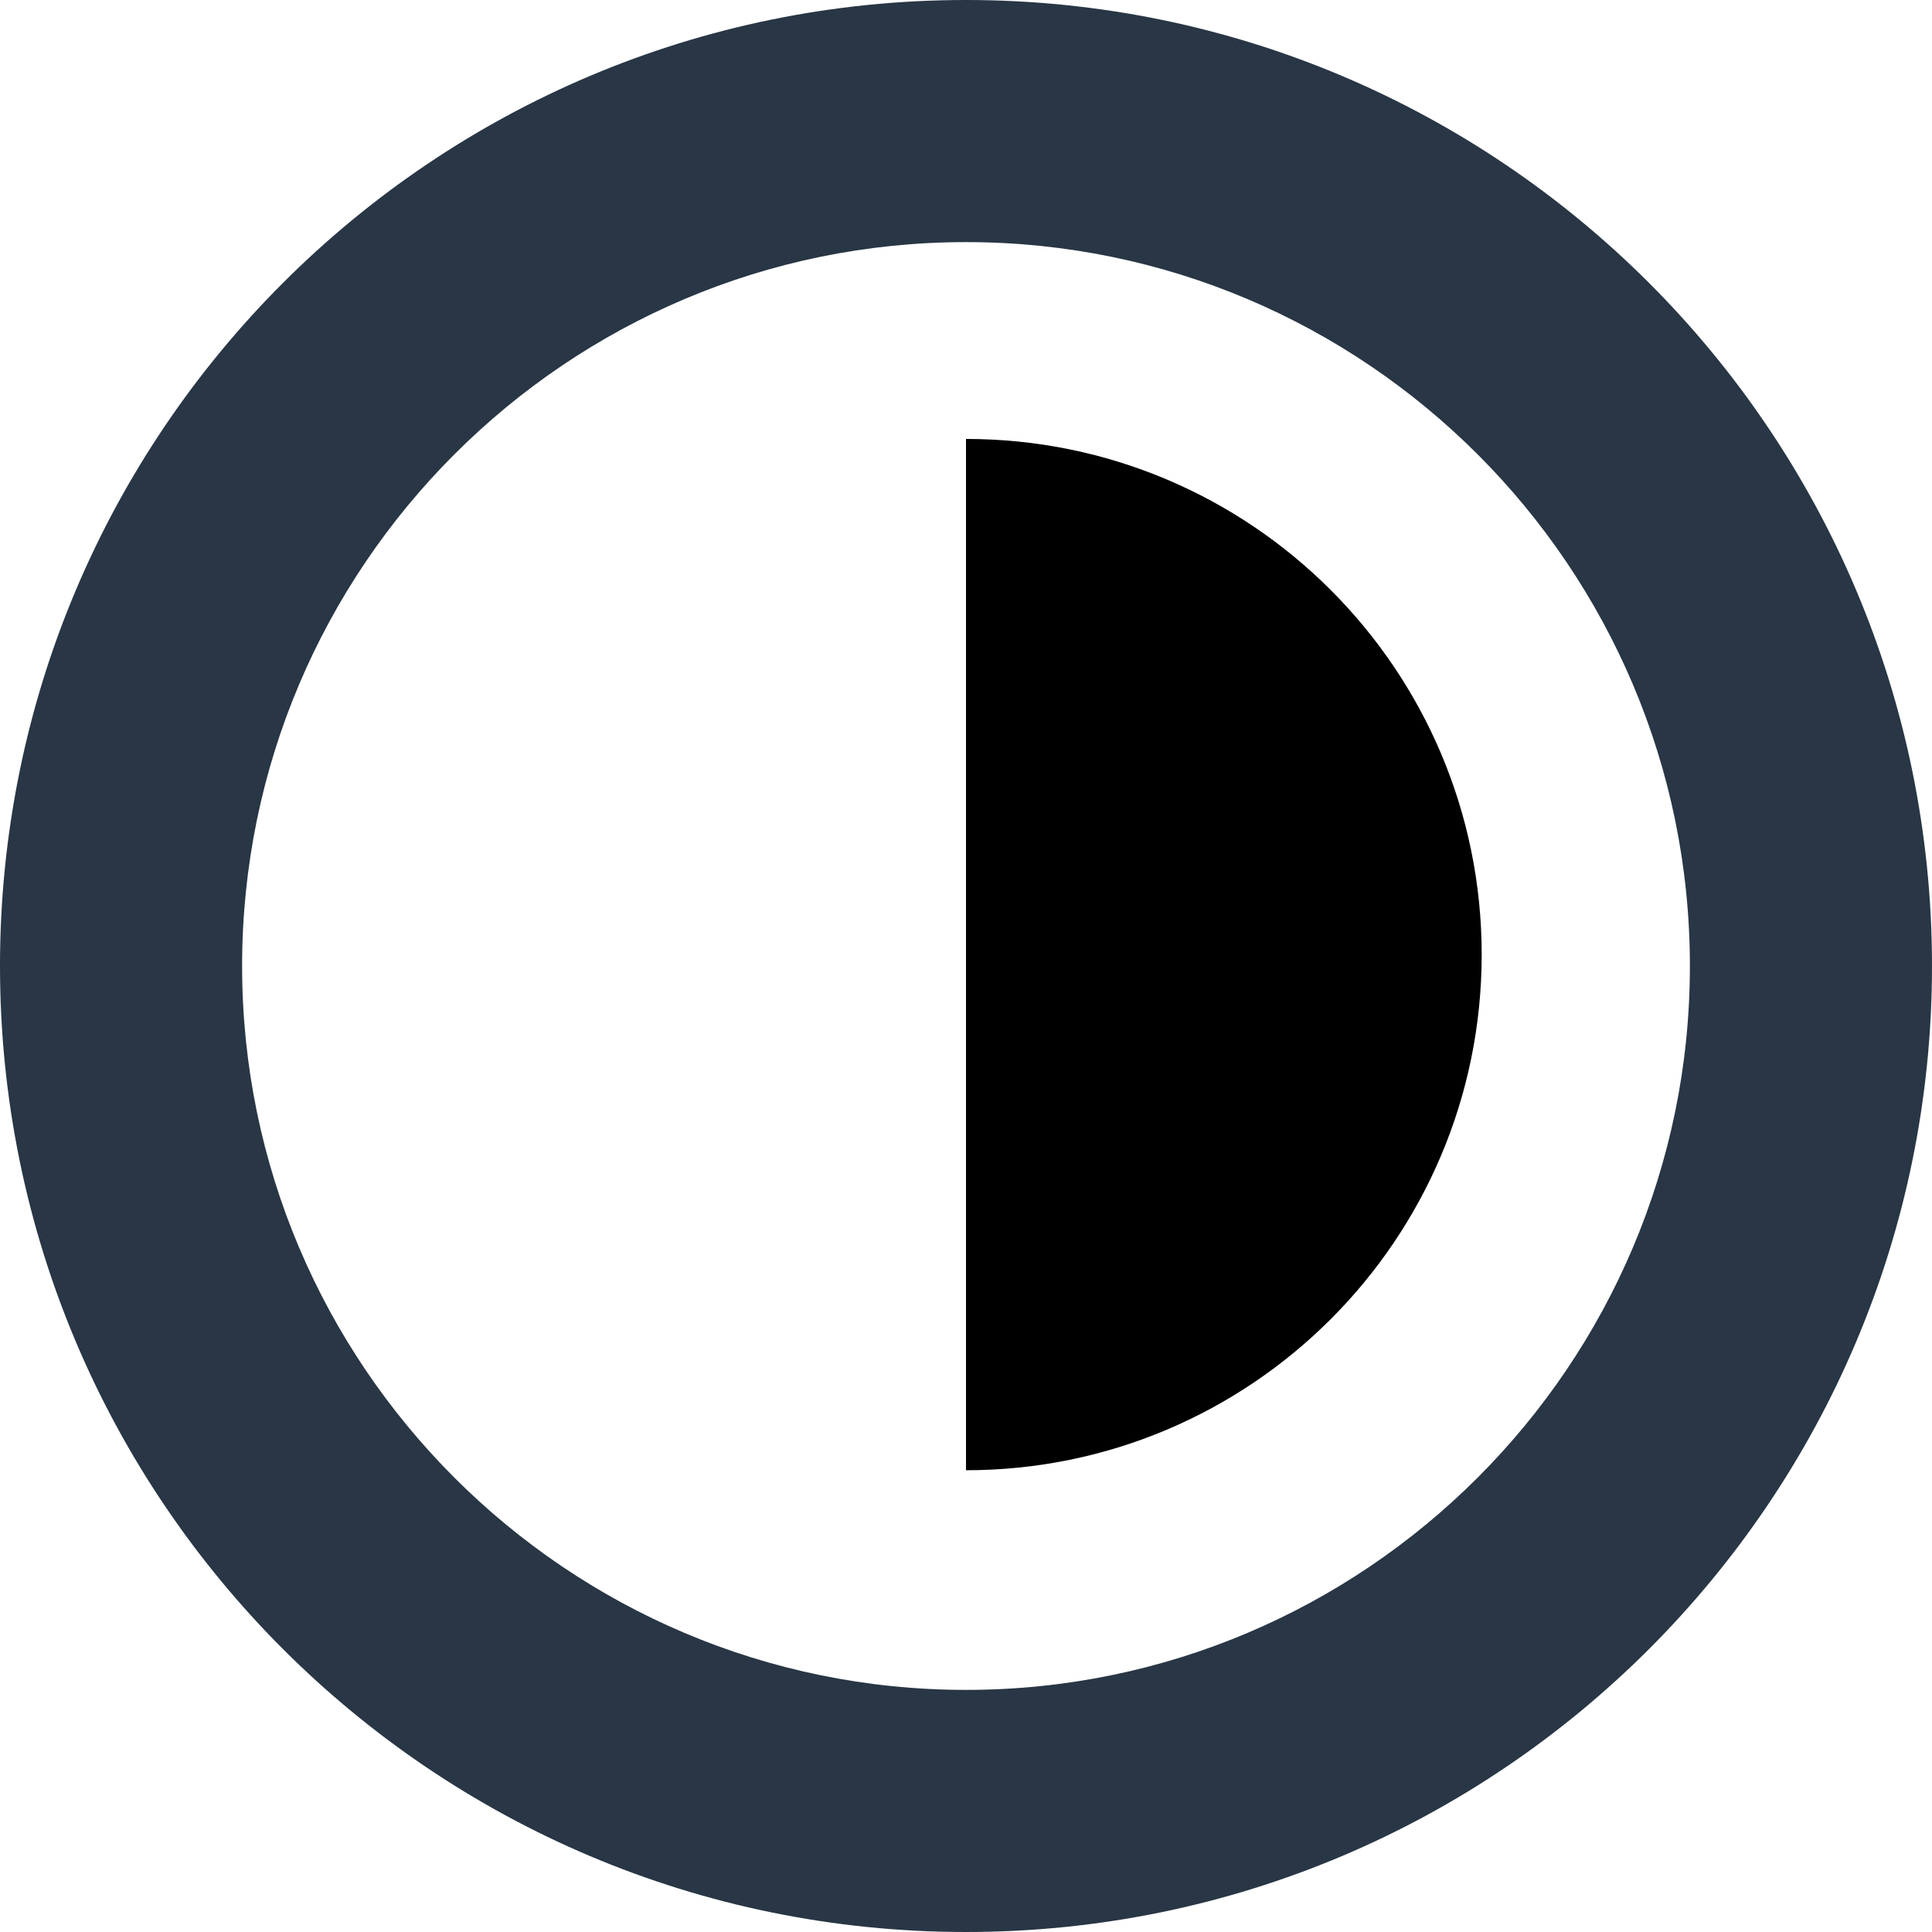
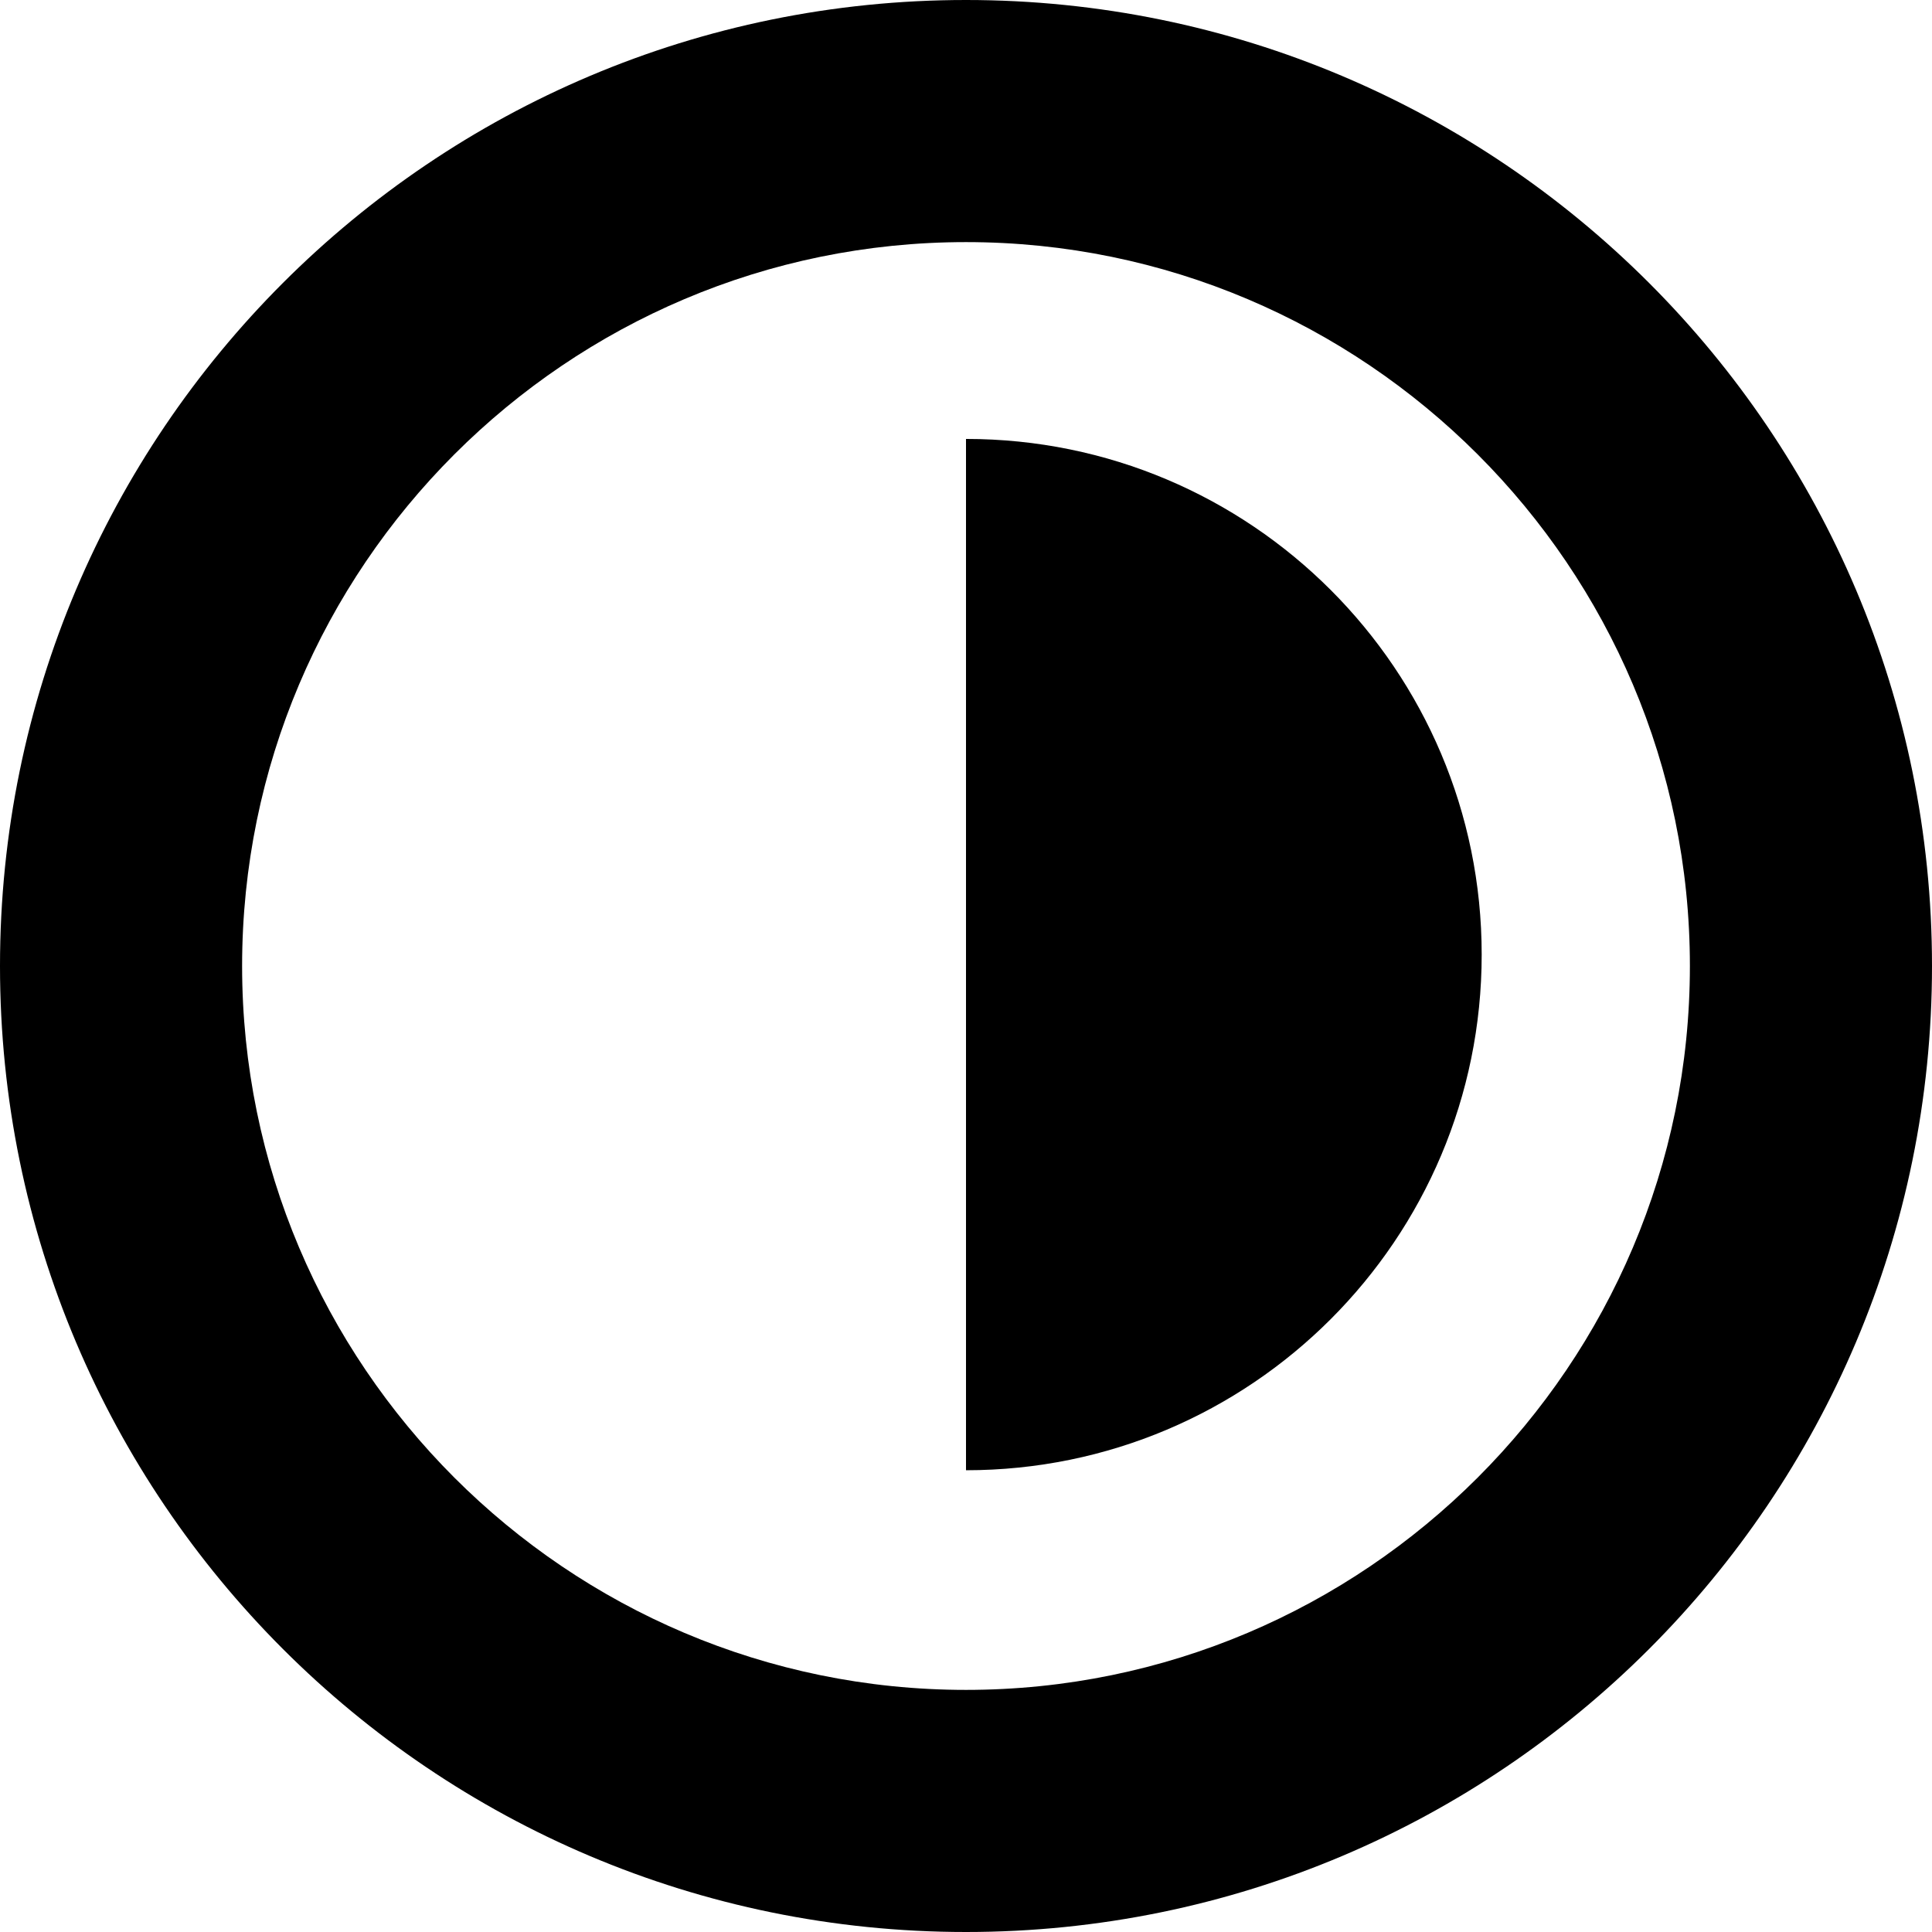
- <svg xmlns="http://www.w3.org/2000/svg" version="1.0" id="Layer_1" x="0px" y="0px" width="31.92px" height="31.92px" viewBox="-35.422 -7.96 31.92 31.92" enable-background="new -35.422 -7.96 31.92 31.92" xml:space="preserve">
-   <path fill="#283645" d="M-19.462-3.96c6.595,0,11.96,5.365,11.96,11.96s-5.365,11.96-11.96,11.96S-31.422,14.595-31.422,8 S-26.057-3.96-19.462-3.96 M-19.462-7.96c-8.814,0-15.96,7.145-15.96,15.96c0,8.813,7.146,15.96,15.96,15.96S-3.502,16.813-3.502,8 C-3.502-0.815-10.648-7.96-19.462-7.96L-19.462-7.96z" />
-   <path d="M-19.462,16.331c4.706,0,8.52-3.813,8.52-8.52c0-4.705-3.813-8.519-8.52-8.519" />
+ <svg xmlns="http://www.w3.org/2000/svg" version="1.0" width="31.92" height="31.92" viewBox="-35.422 -7.96 31.92 31.92">
+   <path d="M-19.462-3.96c6.595 0 11.96 5.365 11.96 11.96s-5.365 11.96-11.96 11.96-11.96-5.365-11.96-11.96 5.365-11.96 11.96-11.96m0-4c-8.814 0-15.96 7.145-15.96 15.96 0 8.813 7.146 15.96 15.96 15.96S-3.502 16.813-3.502 8c0-8.815-7.146-15.96-15.96-15.96z" />
+   <path d="M-19.462 16.331a8.519 8.519 0 0 0 8.52-8.52 8.518 8.518 0 0 0-8.52-8.519" />
</svg>
